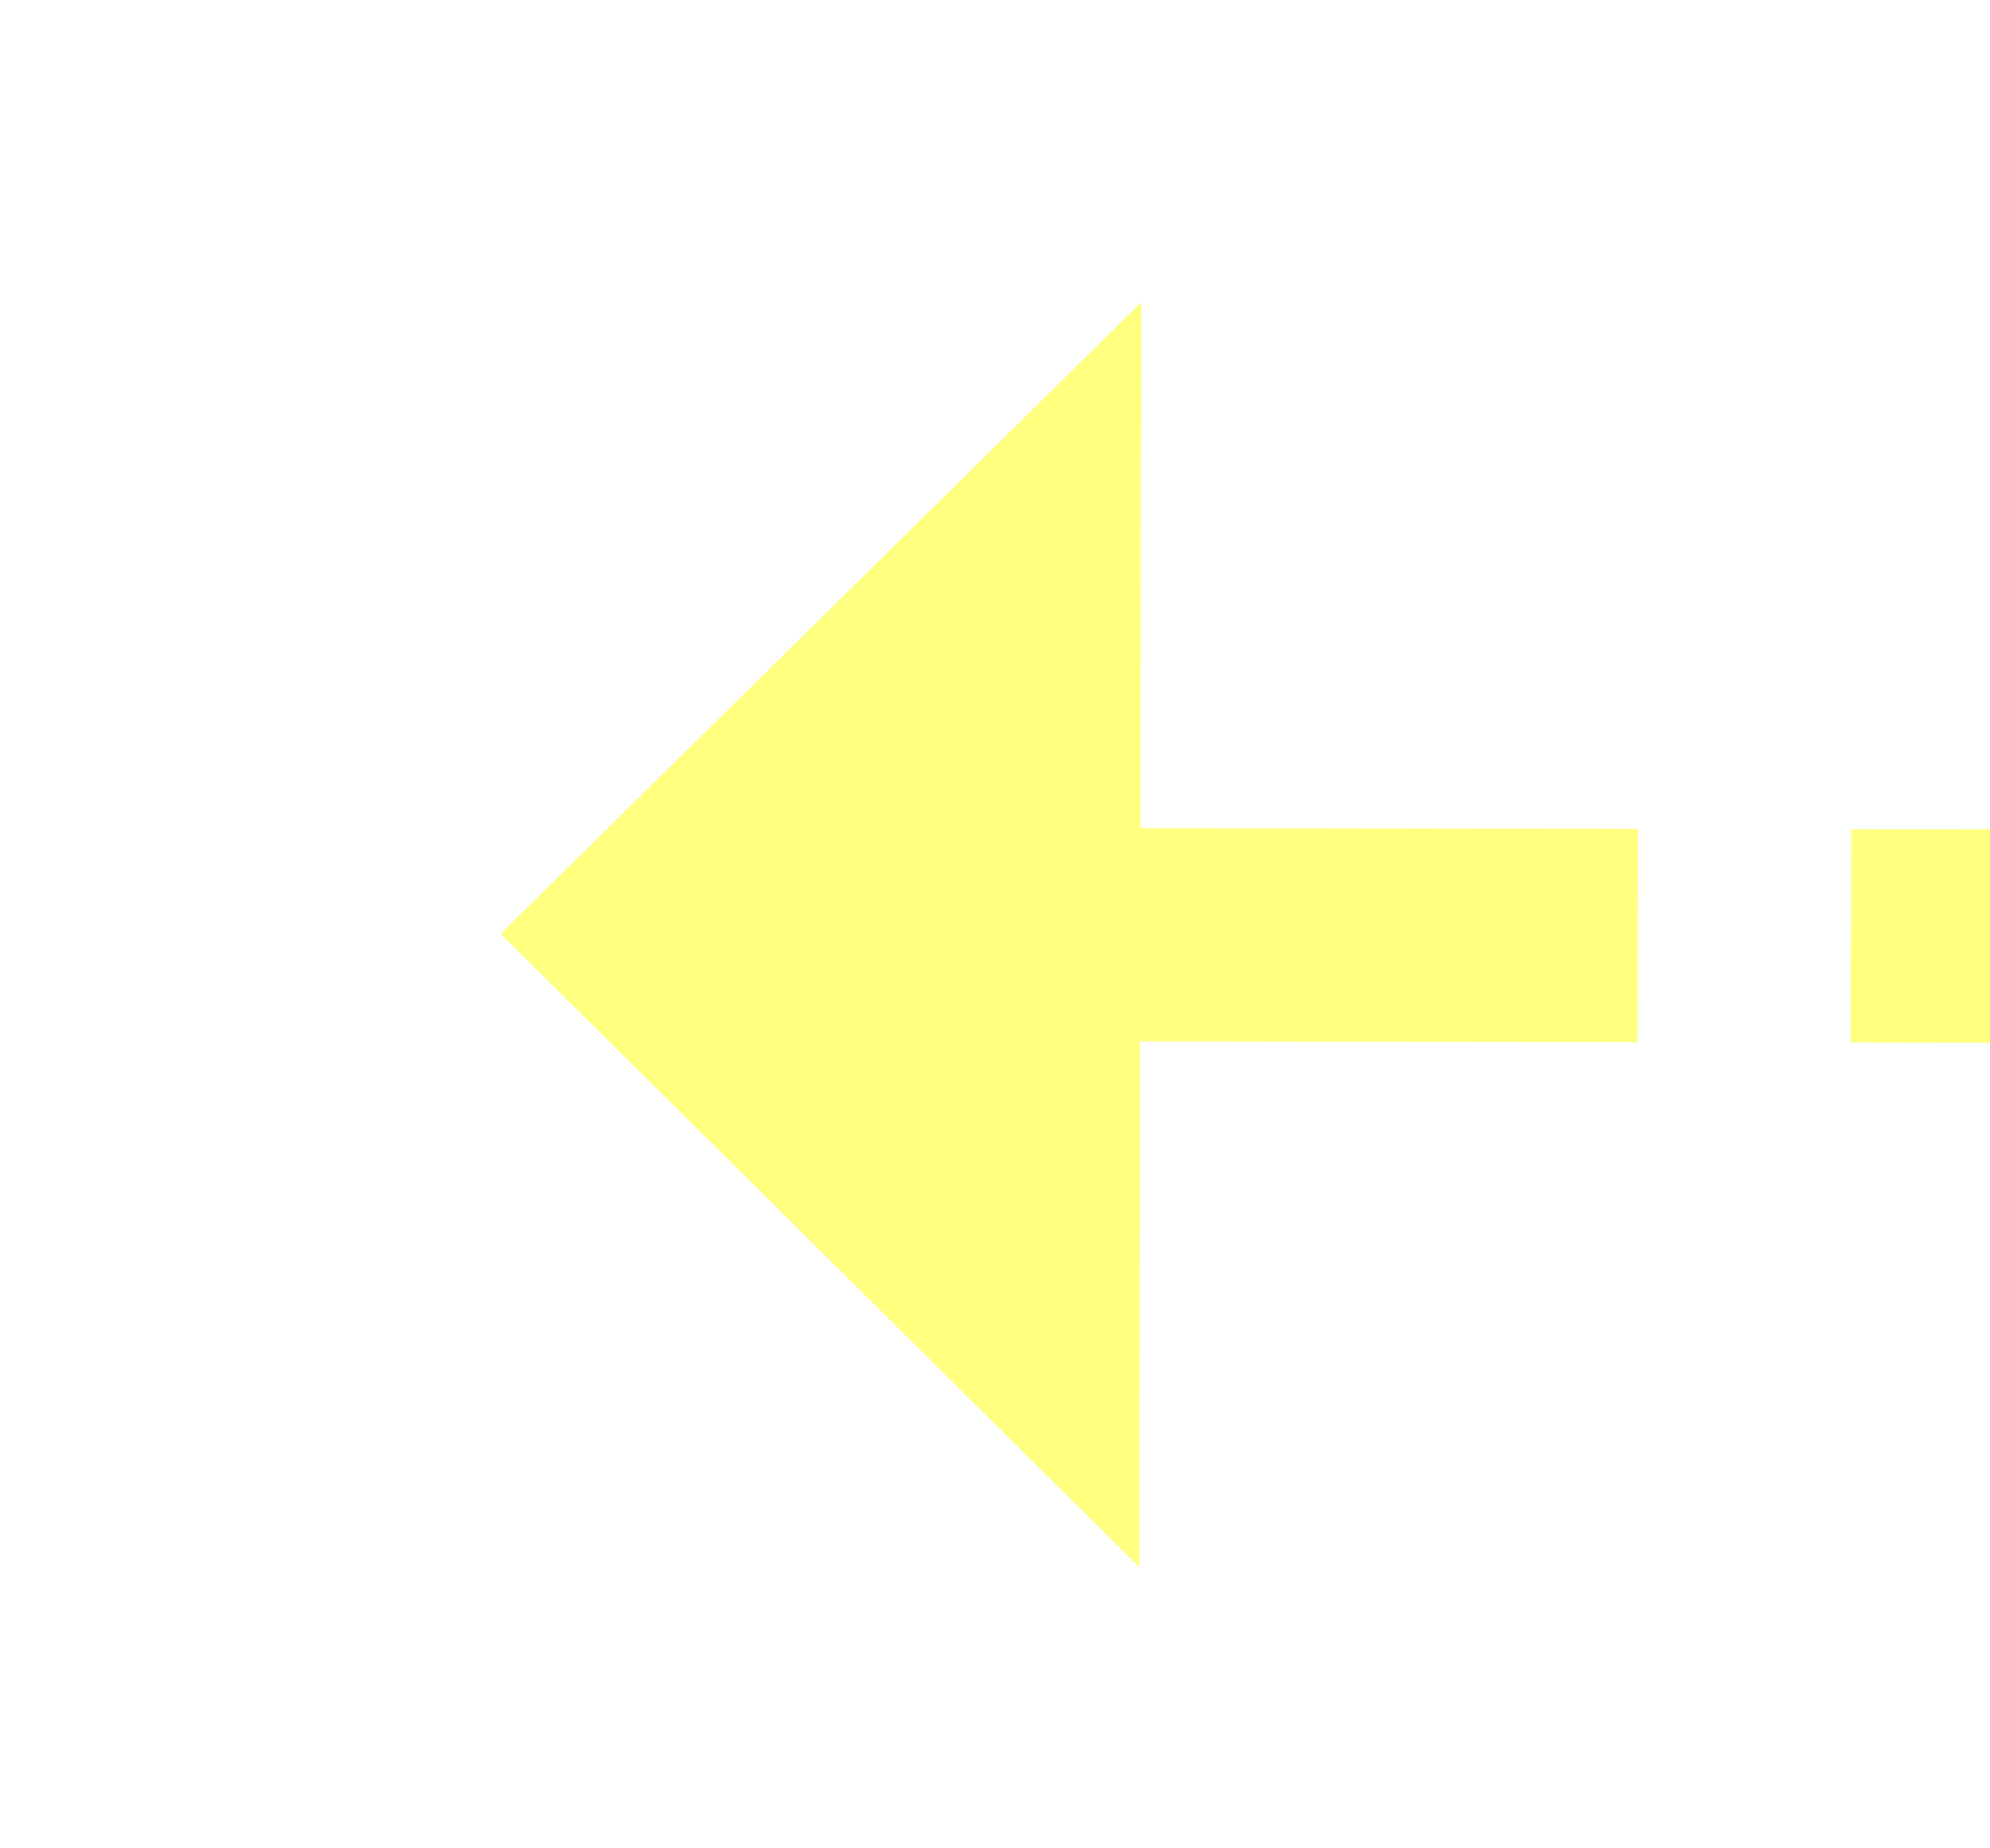
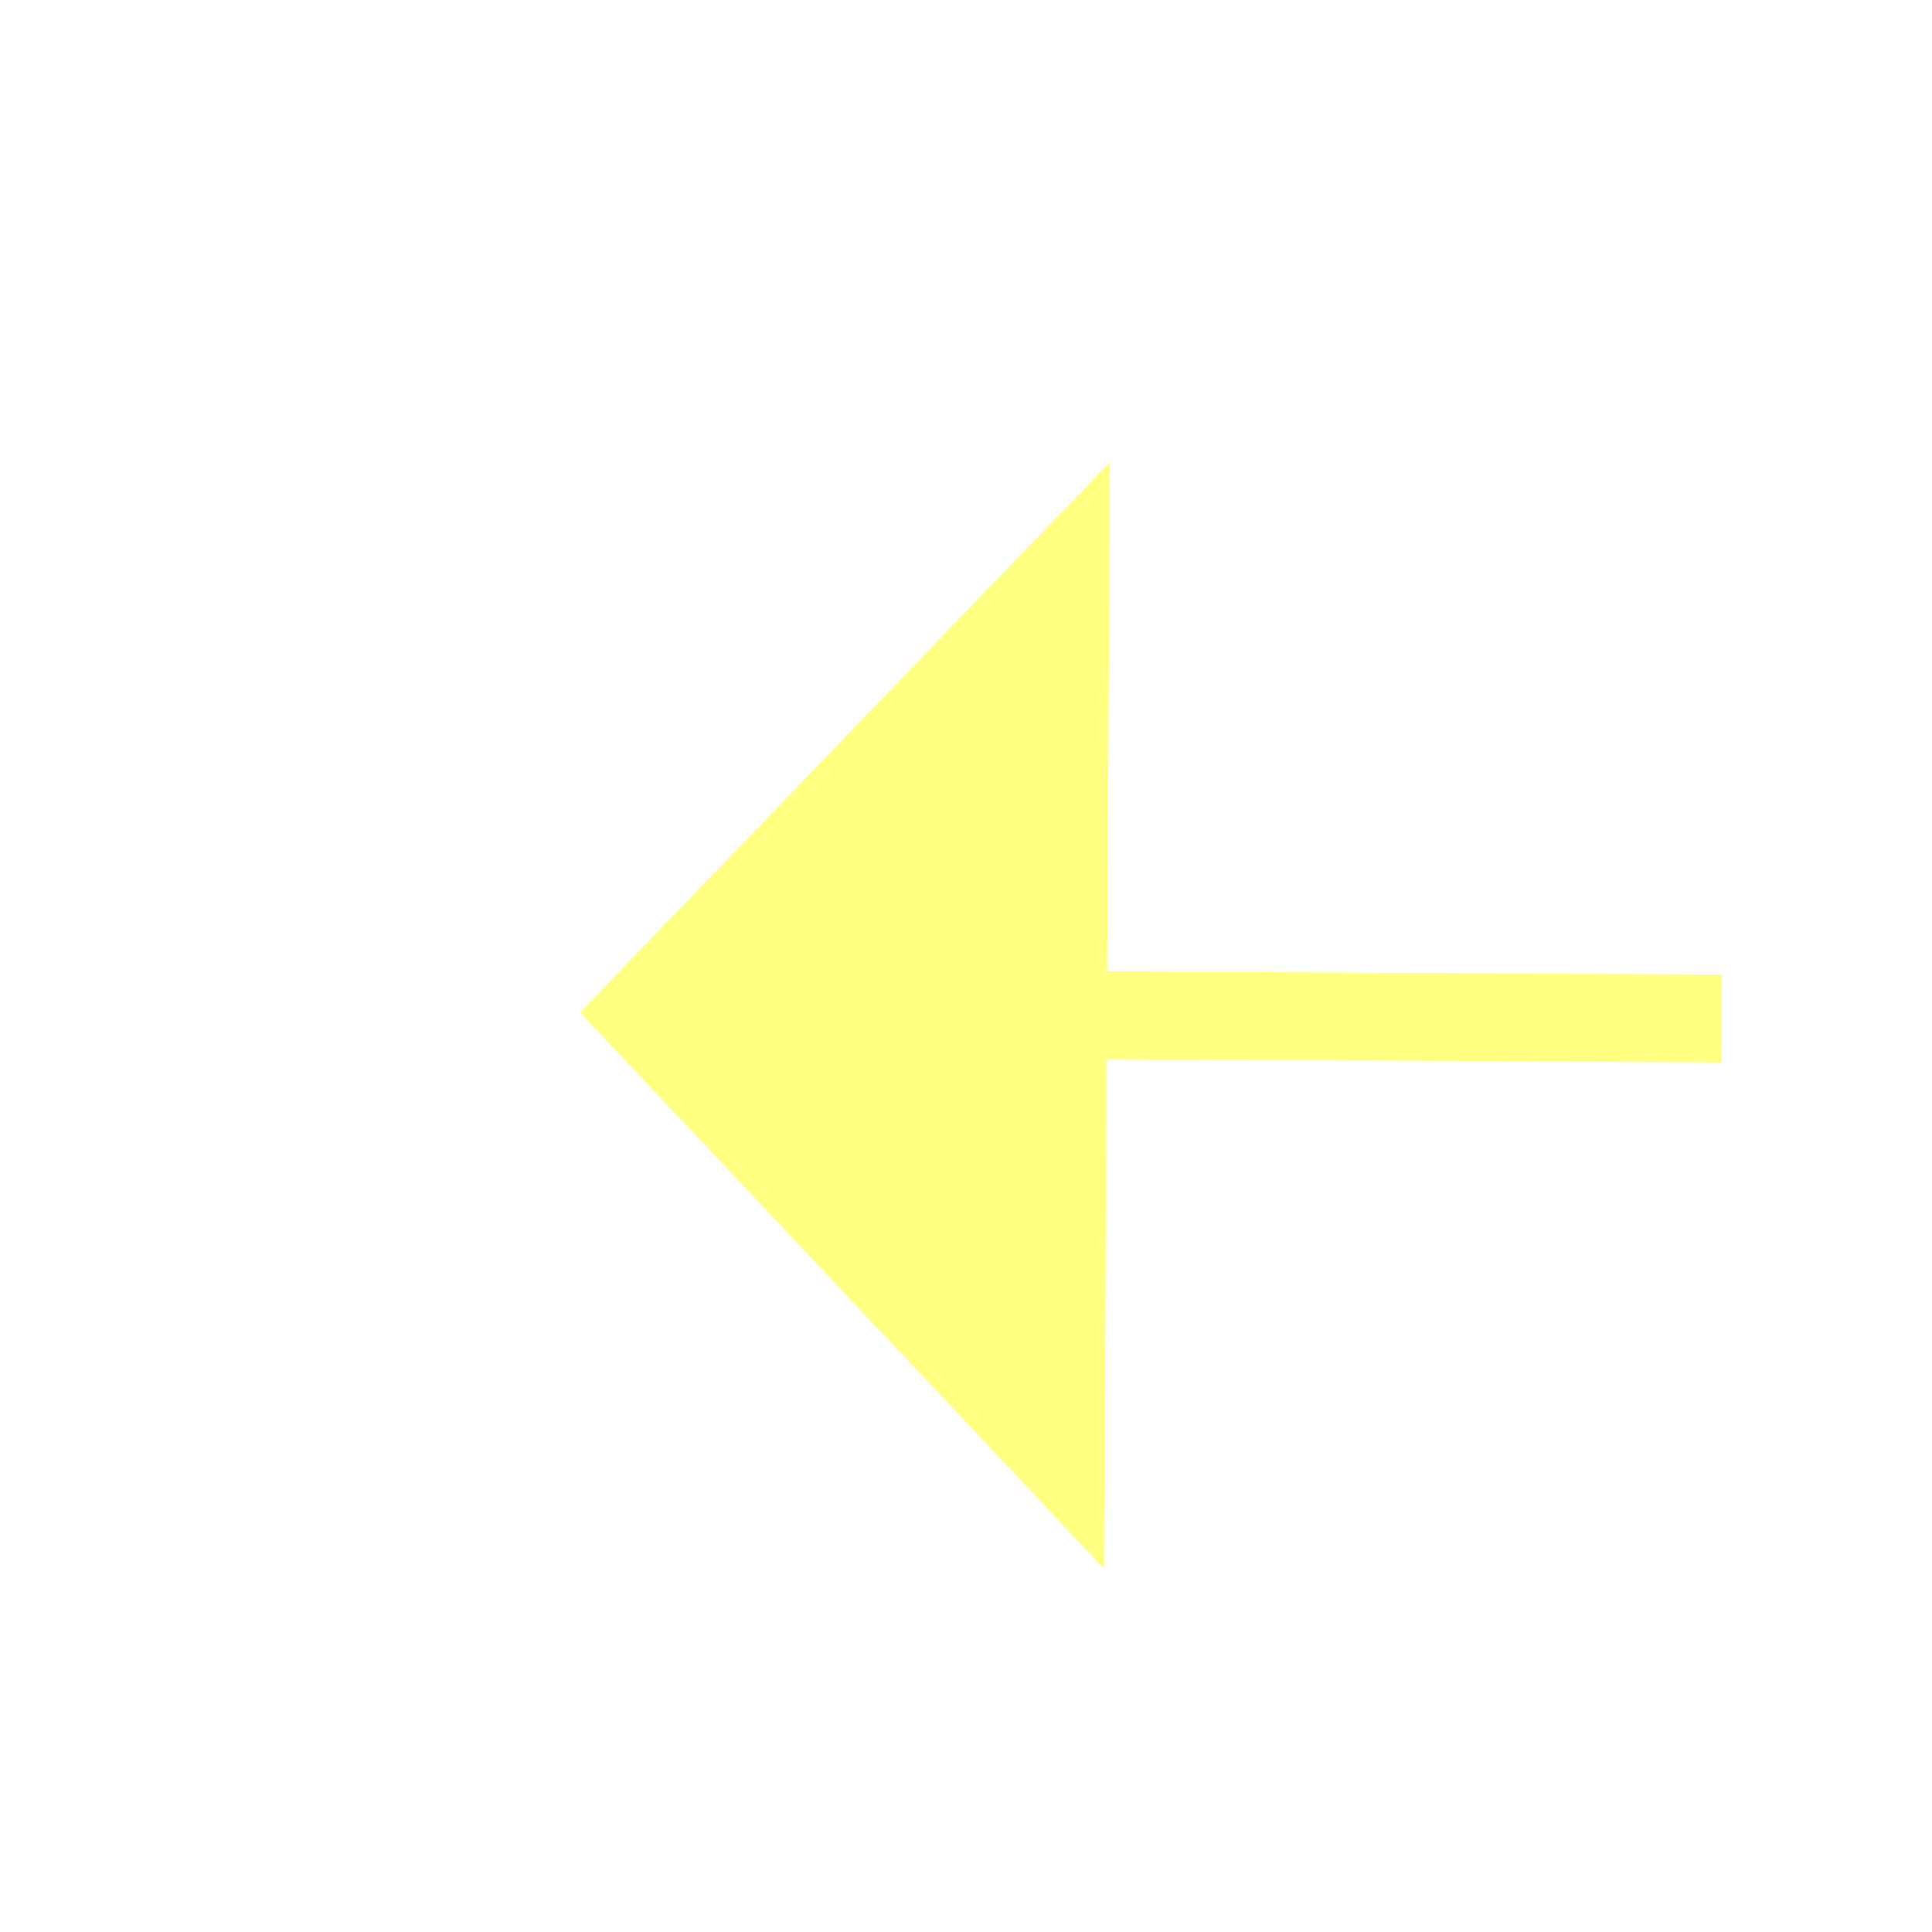
- <svg xmlns="http://www.w3.org/2000/svg" version="1.1" width="28px" height="26px" preserveAspectRatio="xMinYMid meet" viewBox="348 2733  28 24">
-   <g transform="matrix(0.9986295 -0.05233596 0.05233596 0.9986295 -143.1661 22.70754 )">
-     <path d="M 410 2755.4  L 419 2746.5  L 410 2737.6  L 410 2755.4  Z " fill-rule="nonzero" fill="#ffff80" stroke="none" transform="matrix(-0.9985495 -0.05384181 0.05384181 -0.9985495 625.5621 5509.853 )" />
-     <path d="M 355 2746.5  L 412 2746.5  " stroke-width="3" stroke-dasharray="9,3" stroke="#ffff80" fill="none" transform="matrix(-0.9985495 -0.05384181 0.05384181 -0.9985495 625.5621 5509.853 )" />
+ <svg xmlns="http://www.w3.org/2000/svg" version="1.1" width="22px" height="22px" preserveAspectRatio="xMinYMid meet" viewBox="342 2691  22 20">
+   <g transform="matrix(0.2079117 0.9781476 -0.9781476 0.2079117 2921.584 1794.144 )">
+     <path d="M 457 2622.8  L 463 2616.5  L 457 2610.2  L 457 2622.8  Z " fill-rule="nonzero" fill="#ffff80" stroke="none" transform="matrix(-0.2131442 0.9770207 -0.9770207 -0.2131442 3007.664 2810.74 )" />
+     <path d="M 281 2616.5  L 458 2616.5  " stroke-width="1" stroke-dasharray="9,4" stroke="#ffff80" fill="none" transform="matrix(-0.2131442 0.9770207 -0.9770207 -0.2131442 3007.664 2810.74 )" />
  </g>
</svg>
